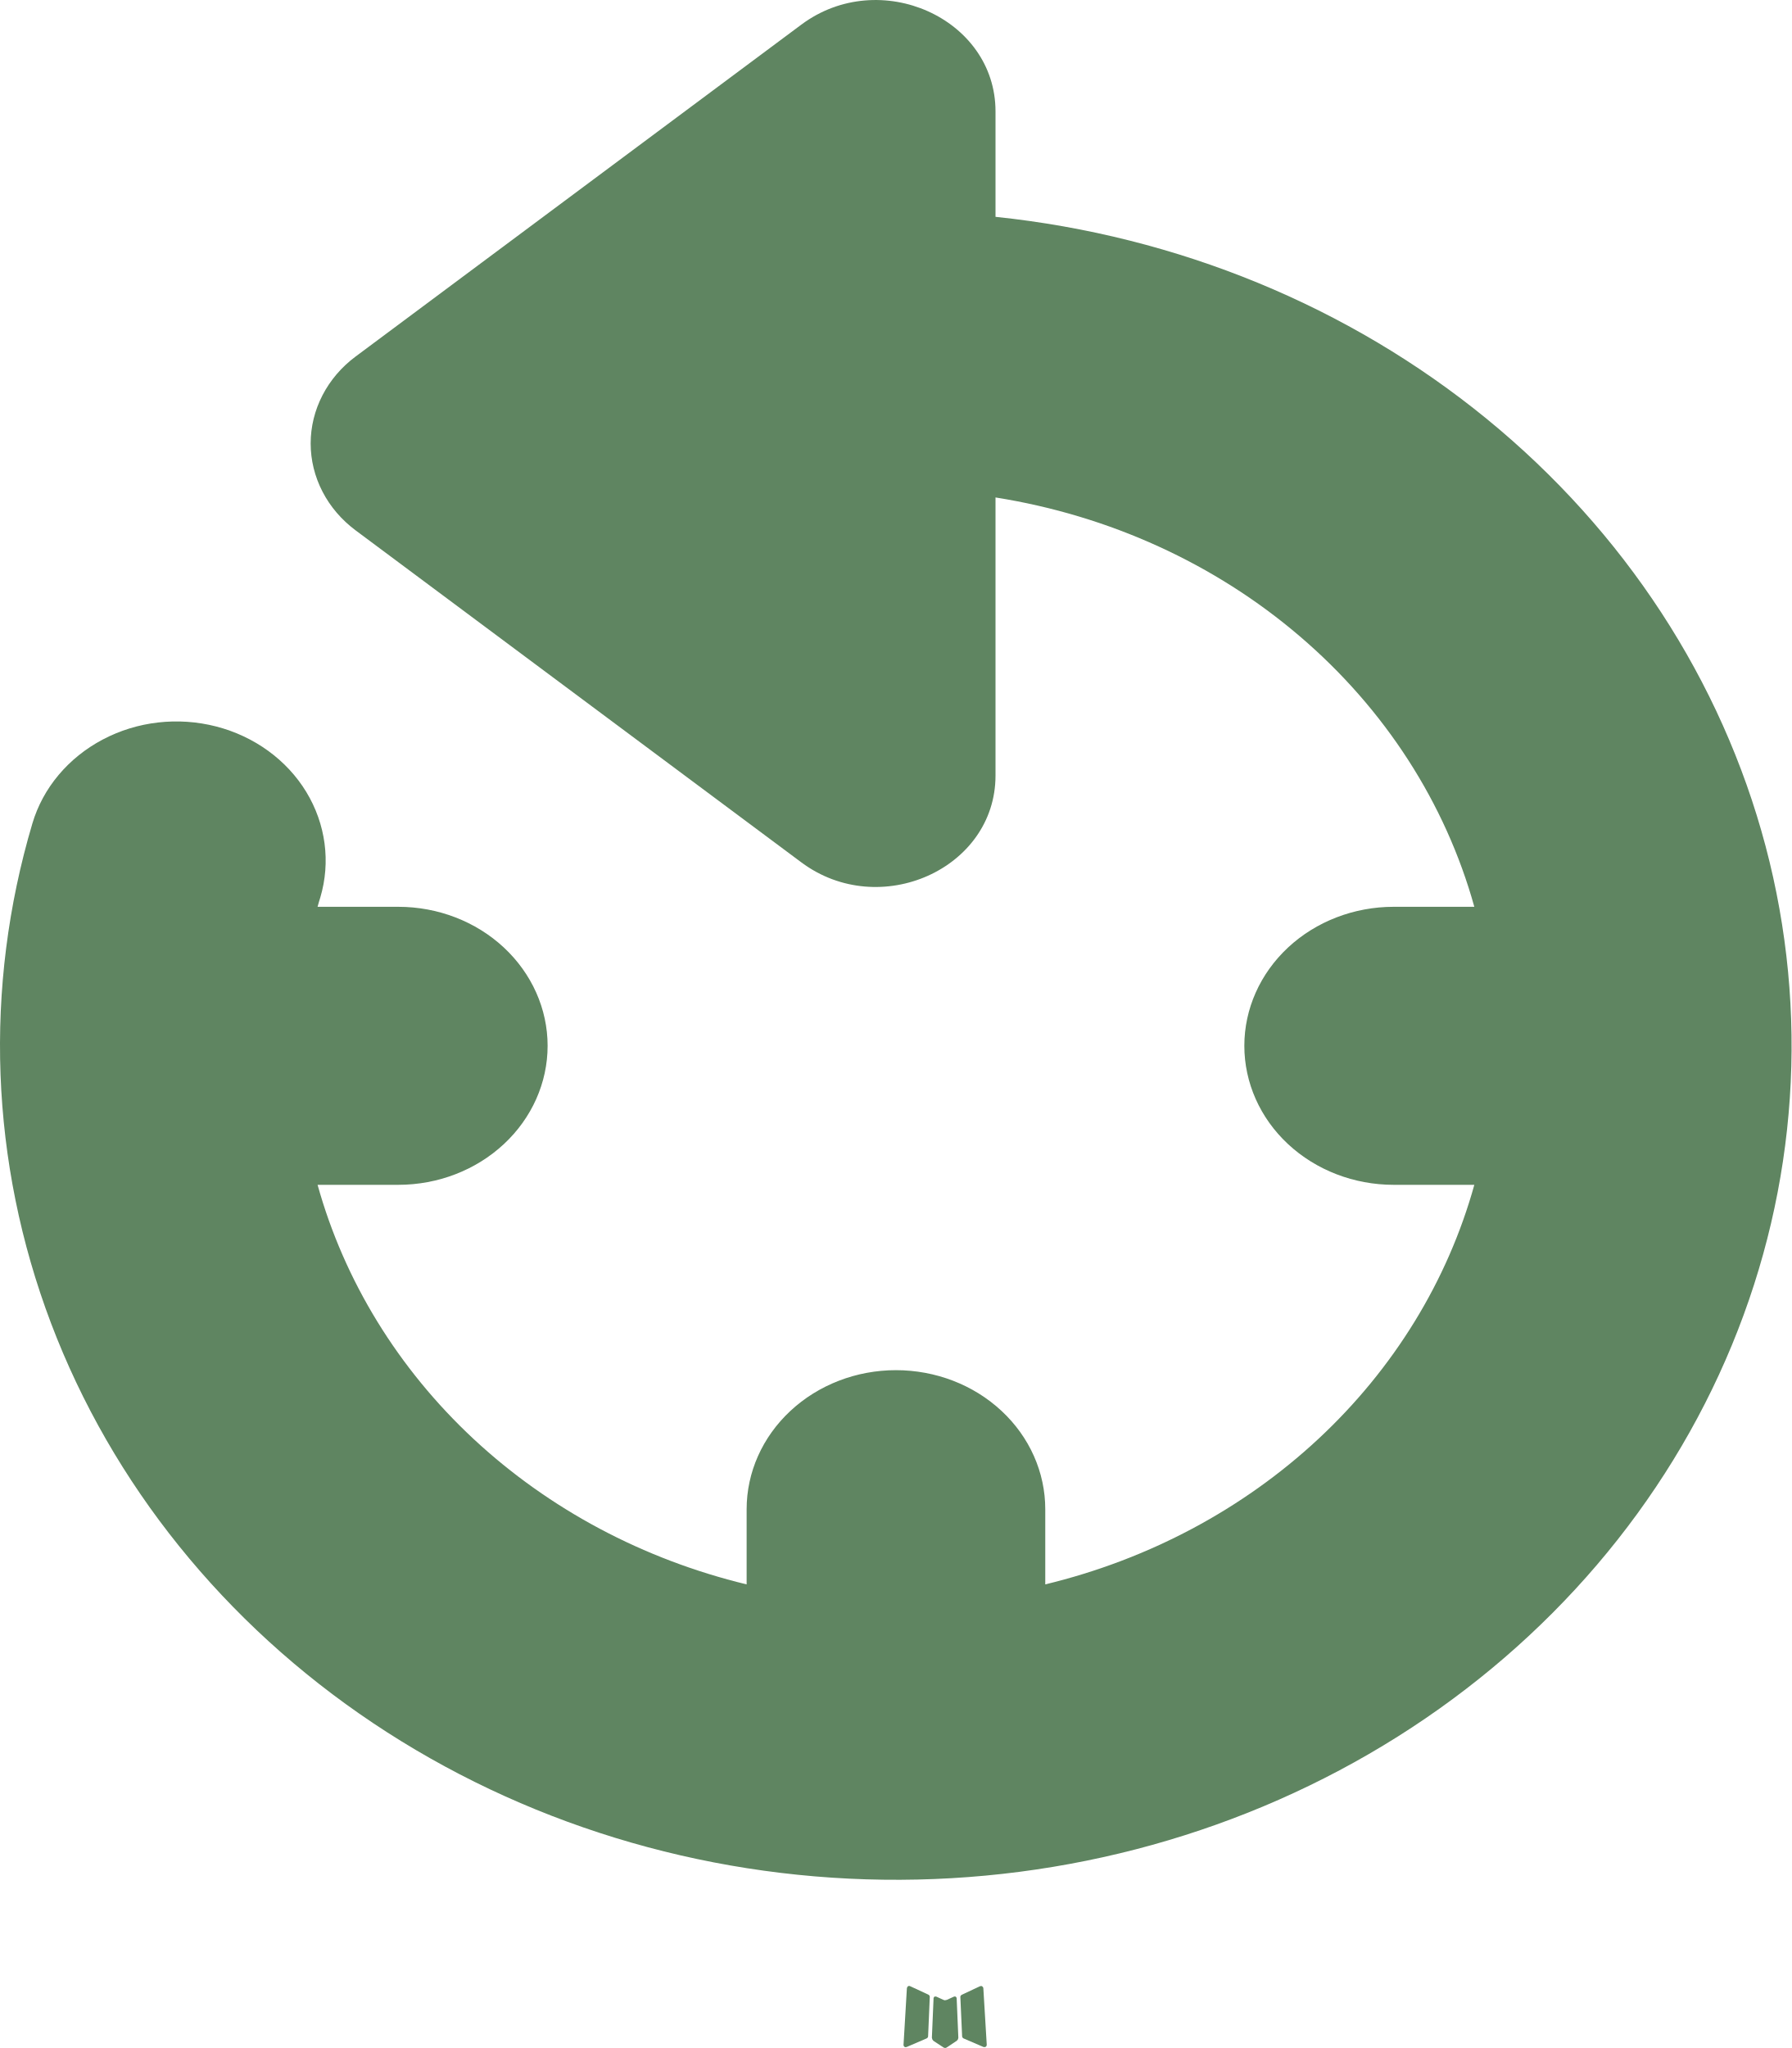
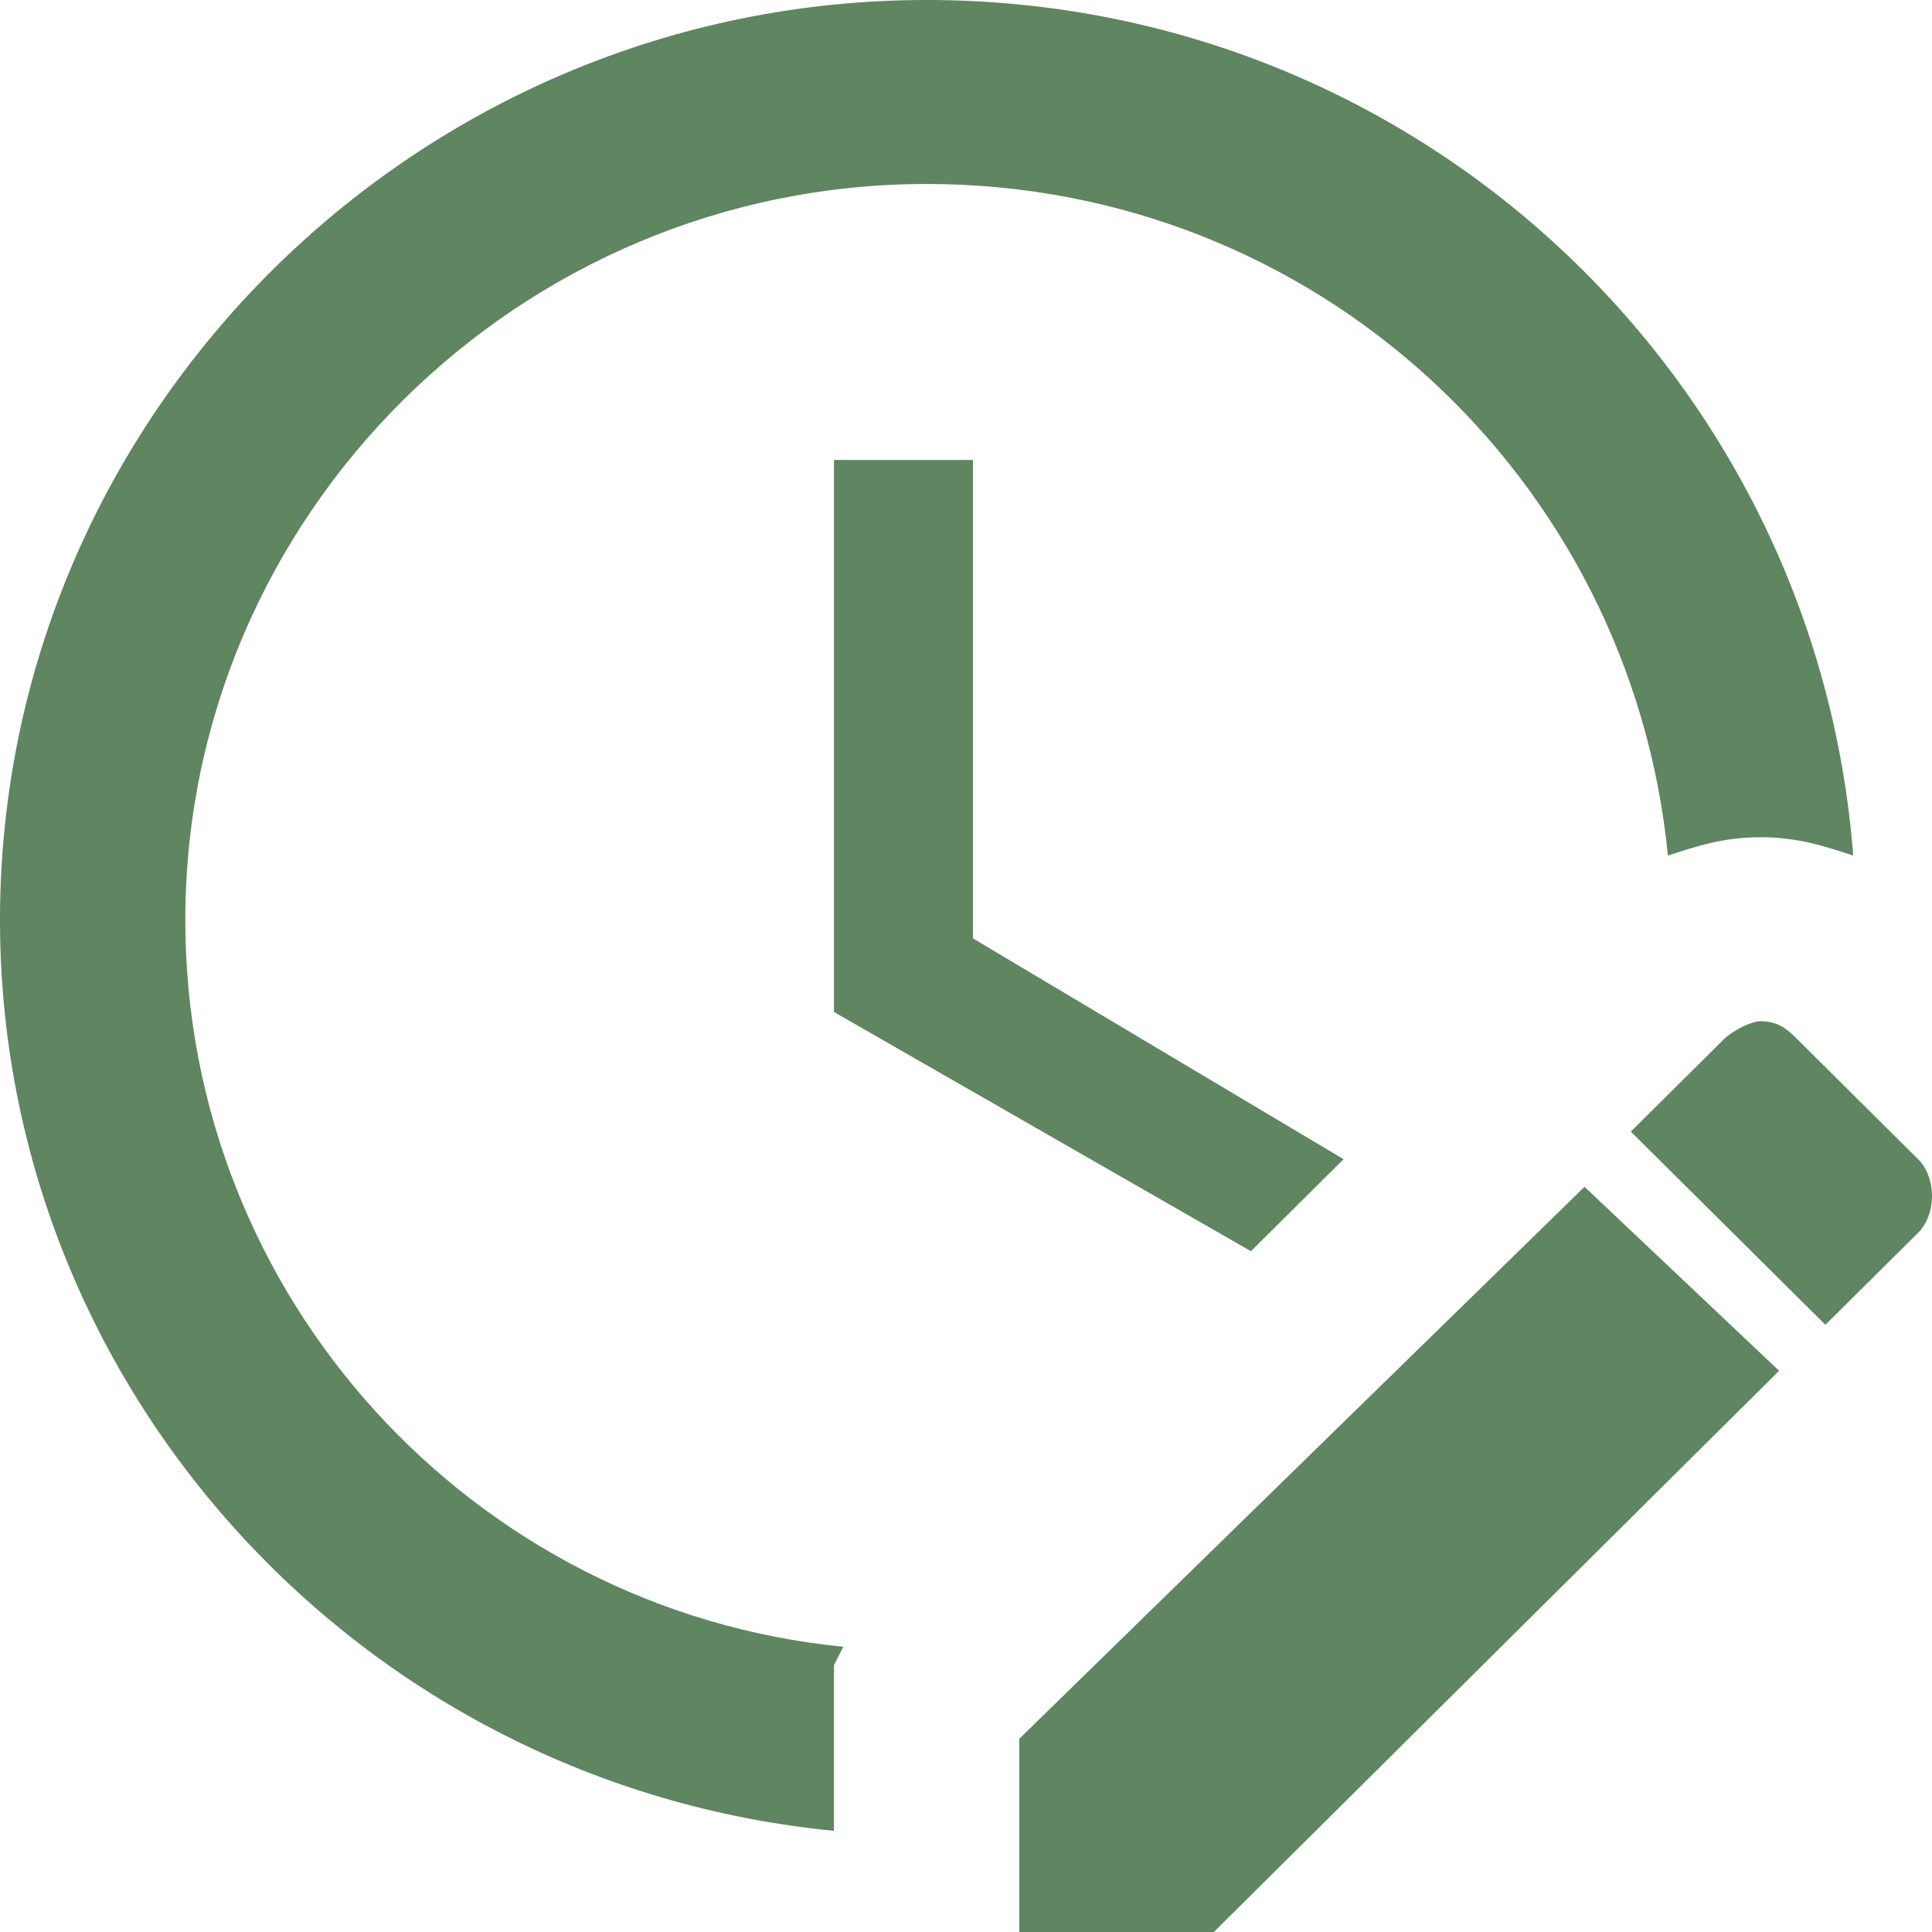
- <svg xmlns="http://www.w3.org/2000/svg" width="35" height="40" viewBox="0 0 35 40" fill="none">
-   <path d="M18.635 38.997L18.656 38.993C18.673 38.996 18.684 39.007 18.689 39.026L18.722 39.799L18.715 39.83L18.691 39.859L18.489 39.993L18.466 40L18.437 39.993L18.234 39.859L18.215 39.835L18.205 39.799L18.238 39.024L18.246 39.006C18.256 38.994 18.272 38.991 18.293 38.997L18.431 39.06L18.458 39.068L18.497 39.06L18.635 38.997Z" fill="#5F8561" />
-   <path d="M19.146 38.793L19.172 38.789C19.191 38.794 19.204 38.807 19.21 38.829L19.277 39.94L19.269 39.965C19.256 39.981 19.237 39.986 19.212 39.98L18.822 39.812L18.806 39.799L18.796 39.777L18.761 38.999L18.767 38.979L18.787 38.961L19.146 38.793Z" fill="#5F8561" />
-   <path d="M17.753 38.788C17.762 38.786 17.773 38.788 17.781 38.793L18.139 38.959L18.159 38.977L18.164 38.999L18.131 39.777L18.123 39.797L18.104 39.812L17.713 39.98L17.684 39.984C17.663 39.976 17.652 39.962 17.651 39.94L17.717 38.829L17.729 38.803C17.734 38.796 17.743 38.79 17.753 38.788Z" fill="#5F8561" />
-   <path d="M6.945 6.965C6.672 7.168 6.451 7.427 6.3 7.72C6.148 8.014 6.069 8.335 6.069 8.661C6.069 8.987 6.148 9.308 6.3 9.602C6.451 9.895 6.672 10.153 6.945 10.357L15.656 16.844C17.184 17.981 19.448 16.971 19.448 15.148V9.716C21.669 10.068 23.734 11.009 25.393 12.428C27.053 13.846 28.237 15.681 28.802 17.711H27.225C26.452 17.711 25.71 17.997 25.163 18.506C24.616 19.016 24.309 19.706 24.309 20.426C24.309 21.146 24.616 21.837 25.163 22.346C25.71 22.855 26.452 23.141 27.225 23.141H28.802C28.28 25.02 27.227 26.734 25.753 28.106C24.279 29.478 22.438 30.458 20.42 30.945V29.477C20.42 28.756 20.113 28.066 19.566 27.557C19.019 27.047 18.277 26.761 17.503 26.761C16.73 26.761 15.988 27.047 15.441 27.557C14.894 28.066 14.586 28.756 14.586 29.477V30.945C12.569 30.458 10.727 29.478 9.253 28.106C7.78 26.734 6.727 25.02 6.204 23.141H7.781C8.555 23.141 9.296 22.855 9.843 22.346C10.39 21.837 10.698 21.146 10.698 20.426C10.698 19.706 10.39 19.016 9.843 18.506C9.296 17.997 8.555 17.711 7.781 17.711H6.204C6.22 17.651 6.237 17.59 6.257 17.53C6.463 16.836 6.364 16.094 5.983 15.467C5.602 14.841 4.968 14.381 4.223 14.189C3.477 13.997 2.68 14.088 2.007 14.444C1.334 14.799 0.839 15.388 0.633 16.082C-0.321 19.293 -0.194 22.7 0.996 25.842C2.186 28.984 4.383 31.711 7.29 33.655C10.197 35.599 13.674 36.666 17.253 36.713C20.832 36.761 24.34 35.785 27.305 33.918C30.27 32.051 32.548 29.383 33.833 26.273C35.118 23.164 35.348 19.762 34.492 16.527C33.635 13.292 31.734 10.379 29.044 8.181C26.354 5.983 23.005 4.606 19.448 4.235V2.176C19.448 0.355 17.184 -0.657 15.656 0.48L6.945 6.965Z" fill="#5F8561" />
+ <svg xmlns="http://www.w3.org/2000/svg" width="35" height="35" viewBox="0 0 35 35" fill="none">
+   <path d="M31.895 18.5C31.727 18.5 31.391 18.667 31.223 18.833L29.544 20.5L33.069 24L34.748 22.333C35.084 22 35.084 21.333 34.748 21L32.566 18.833C32.398 18.667 32.23 18.5 31.895 18.5ZM28.705 21.5L18.465 31.5V35H21.99L32.23 24.833L28.705 21.5ZM17.626 8.333V17L24.34 21L22.662 22.667L15.108 18.333V8.333H17.626ZM15.108 33.167C6.547 32.333 0 25.167 0 16.667C0 7.5 7.554 0 16.787 0C25.683 0 32.902 6.833 33.573 15.5C33.069 15.333 32.566 15.167 31.895 15.167C31.223 15.167 30.719 15.333 30.216 15.5C29.544 8.667 23.837 3.333 16.787 3.333C9.4 3.333 3.357 9.333 3.357 16.667C3.357 23.5 8.561 29.167 15.276 29.833L15.108 30.167V33.167Z" fill="#5F8561" />
</svg>
